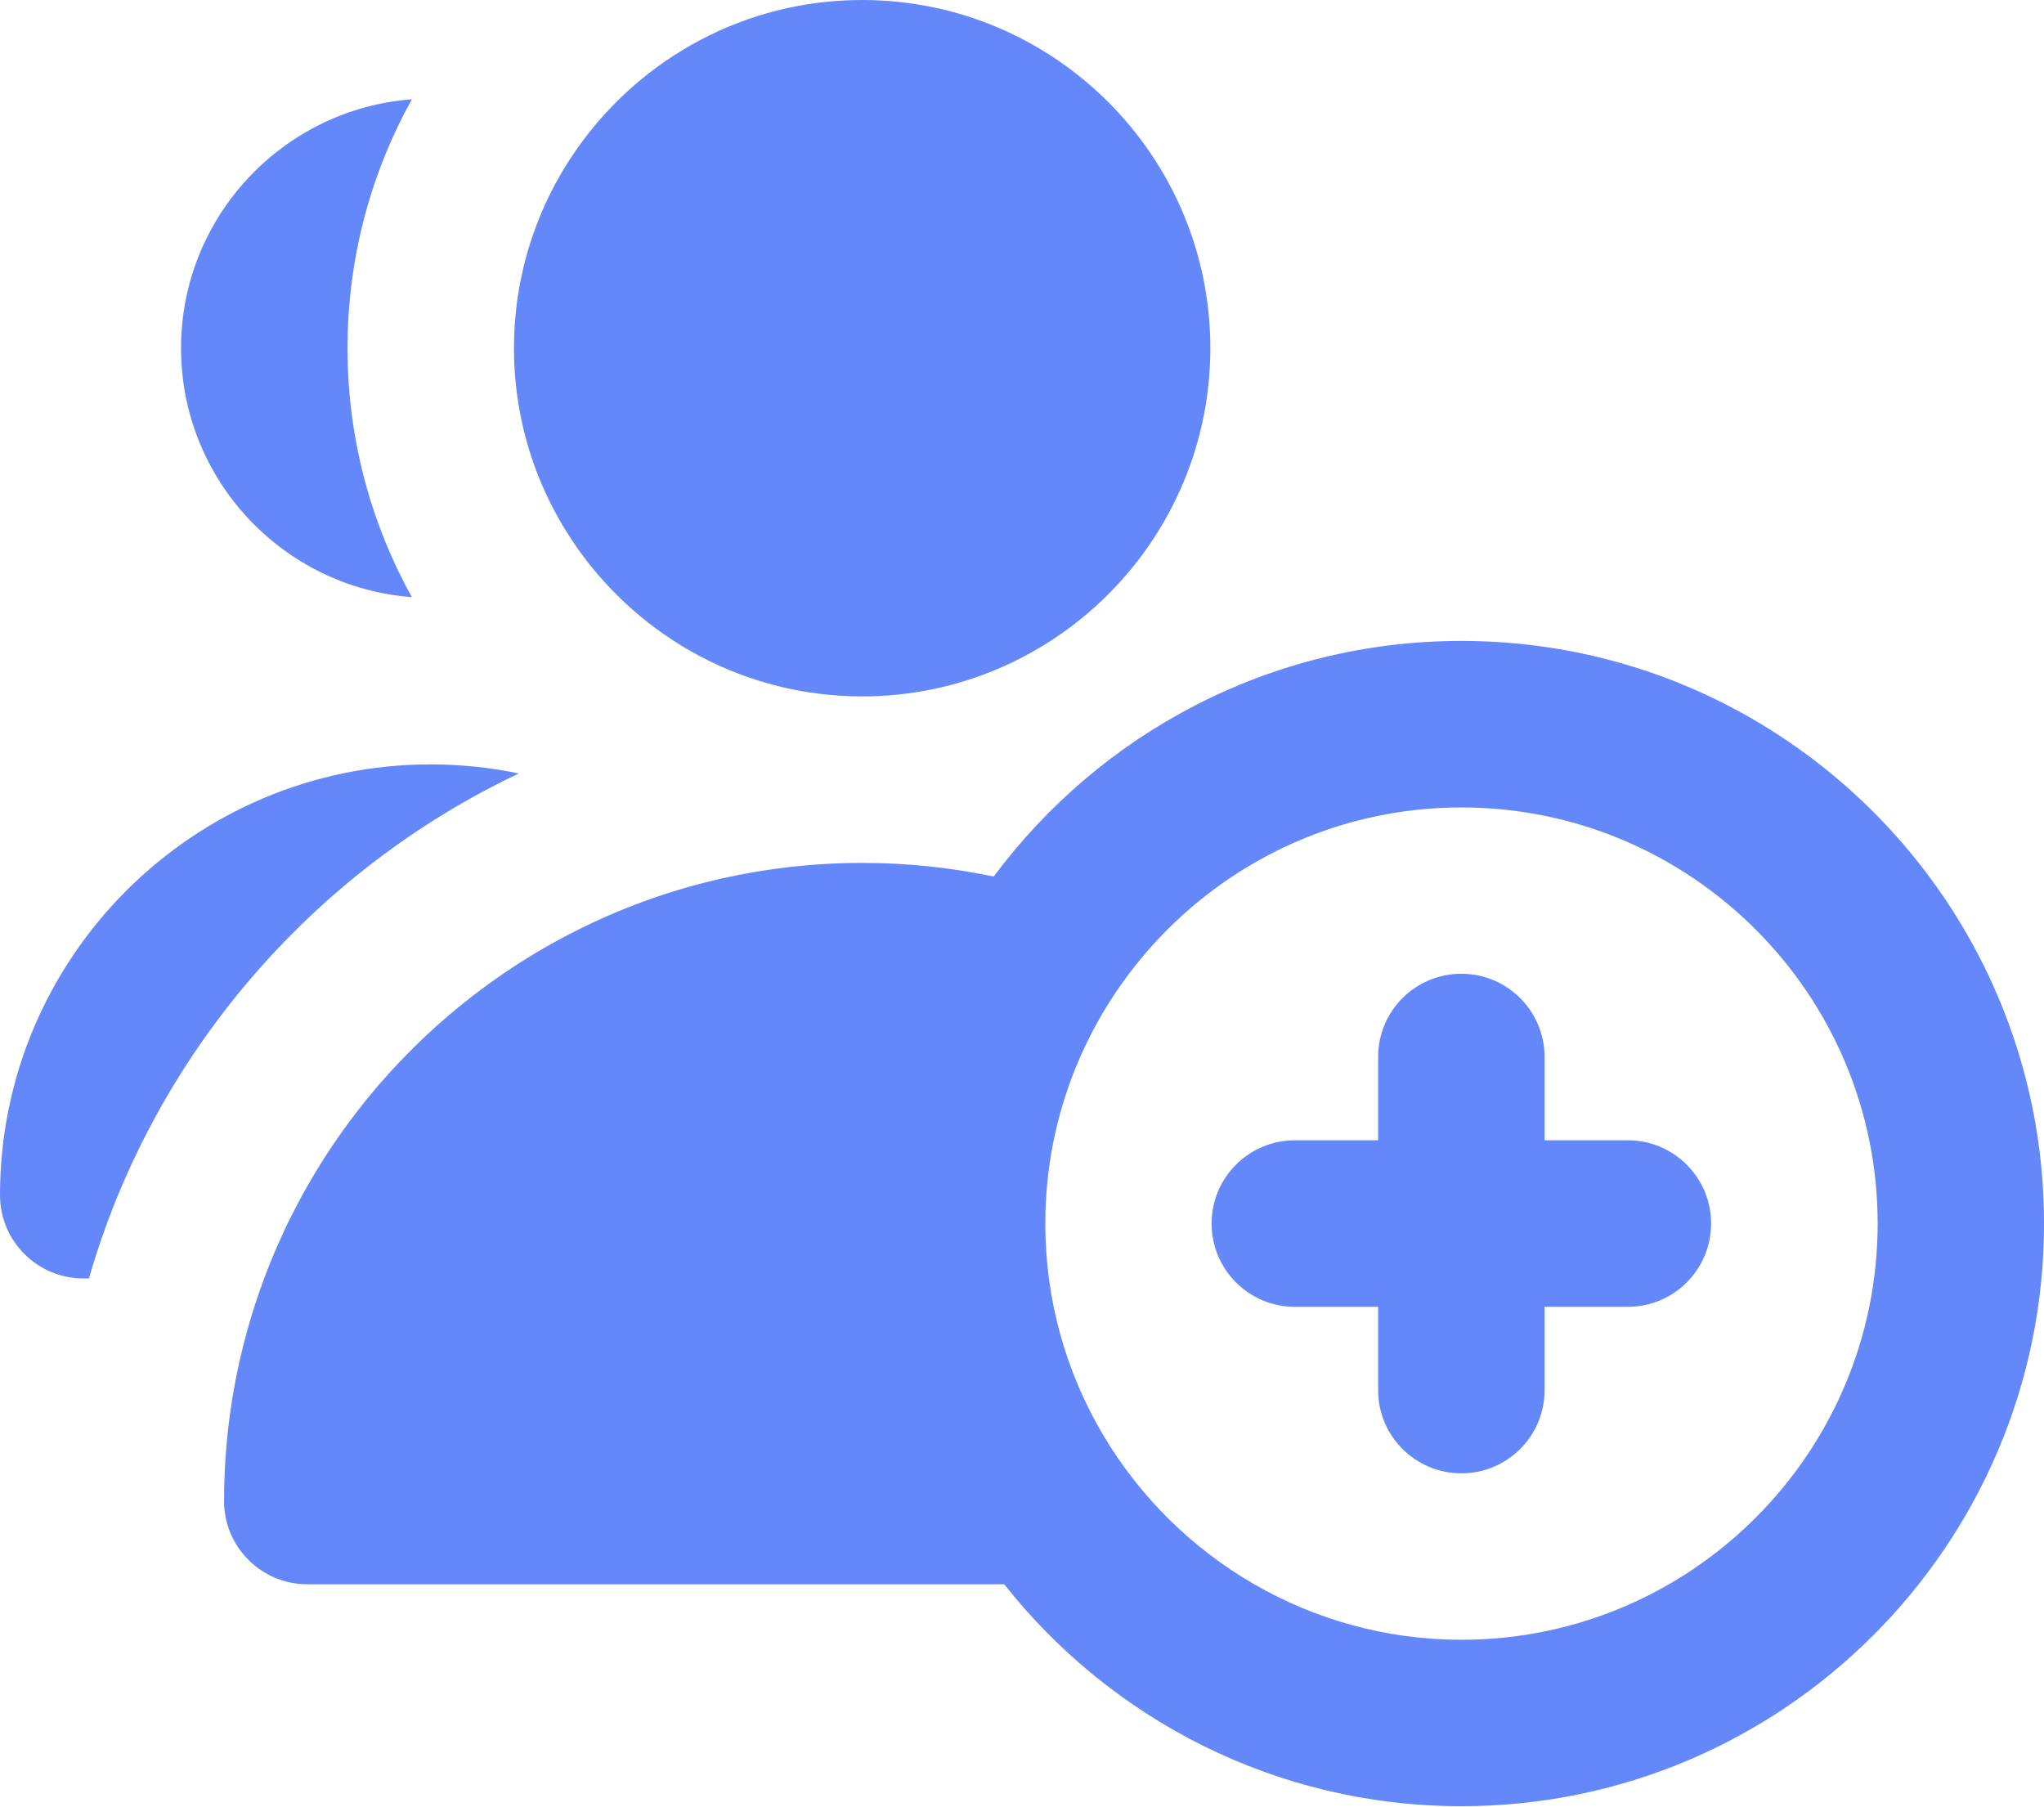
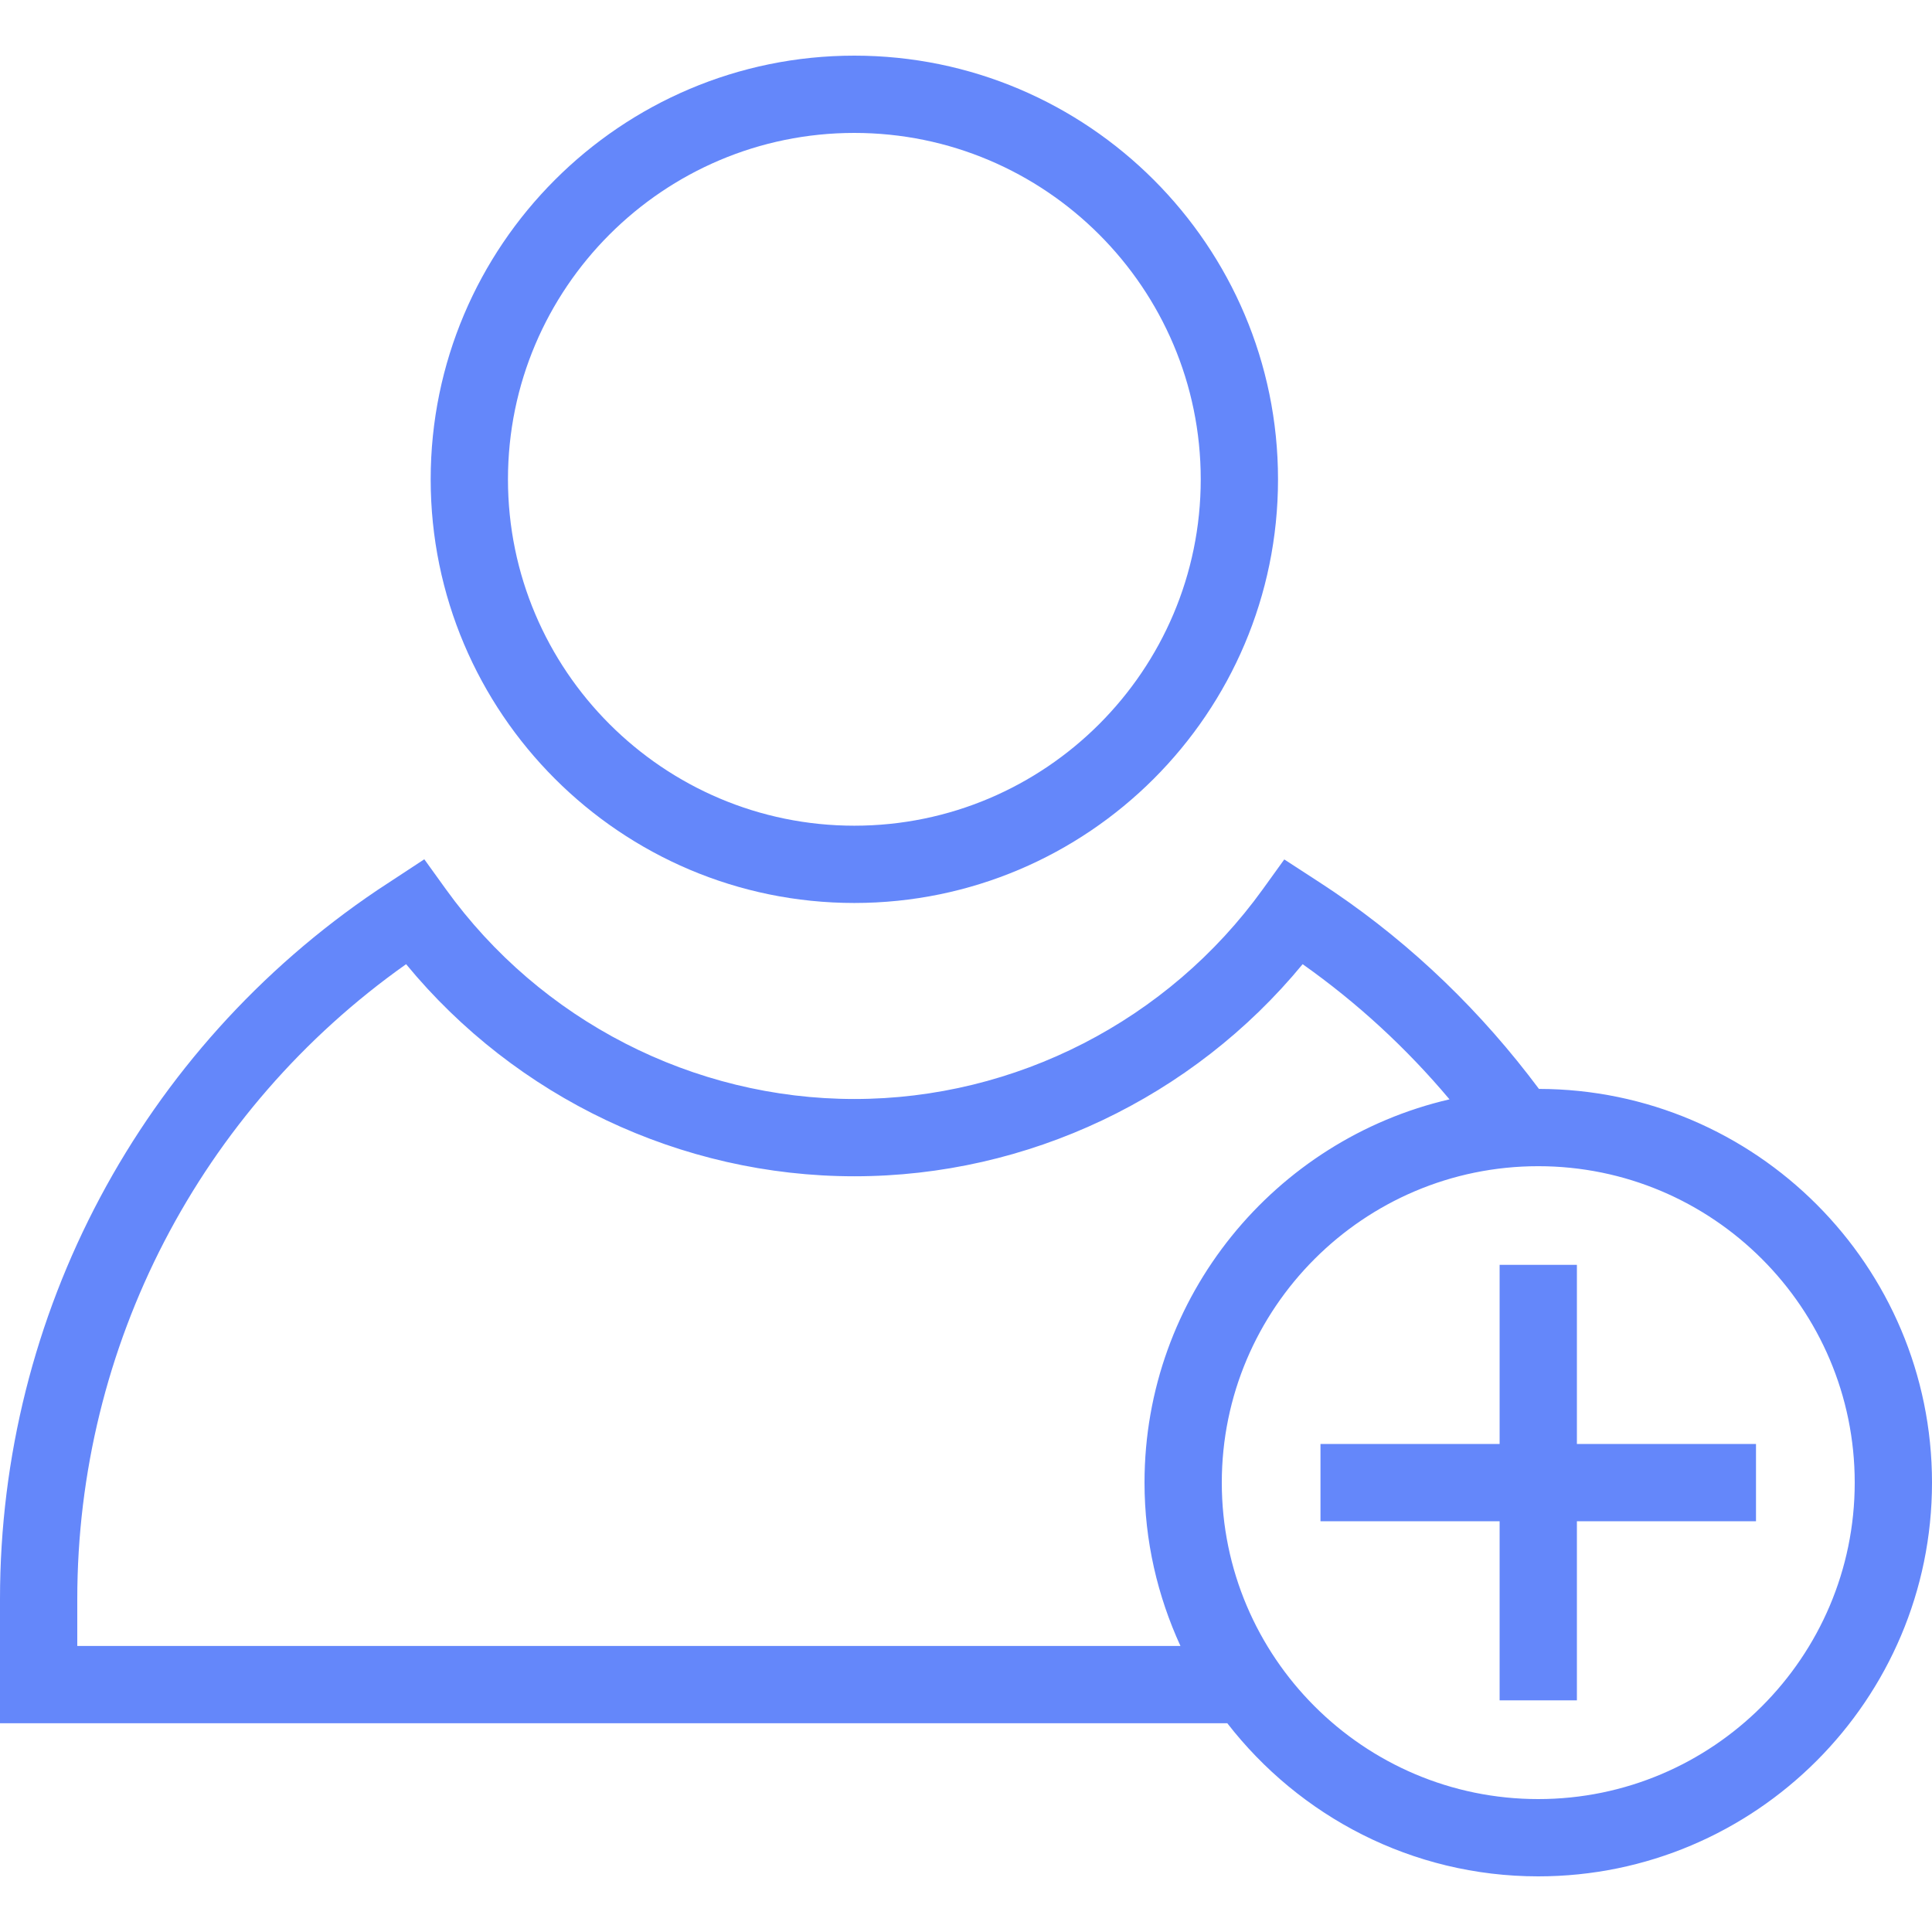
- <svg xmlns="http://www.w3.org/2000/svg" version="1.1" id="Layer_1" x="0px" y="0px" width="56.586px" height="50px" viewBox="0 0 56.586 50" enable-background="new 0 0 56.586 50" xml:space="preserve">
-   <g id="XMLID_91_">
-     <path id="XMLID_92_" fill="#6487FA" d="M45.065,31.566h-2.305v-2.305c0-1.271-1.029-2.305-2.304-2.305s-2.304,1.031-2.304,2.305   v2.305h-2.305c-1.272,0-2.305,1.031-2.305,2.304s1.031,2.306,2.305,2.306h2.305v2.305c0,1.271,1.029,2.304,2.304,2.304   s2.304-1.031,2.304-2.304v-2.305h2.305c1.272,0,2.305-1.031,2.305-2.306C47.37,32.6,46.339,31.566,45.065,31.566z" />
-     <path id="XMLID_93_" fill="#6487FA" d="M40.458,17.742c-5.298,0-10.007,2.567-12.948,6.523c-1.176-0.247-2.394-0.378-3.642-0.378   c-1.328,0-2.621,0.148-3.866,0.427C14.146,25.627,9.38,29.855,7.313,35.389c-0.716,1.92-1.11,3.998-1.11,6.164   c0,1.272,1.032,2.303,2.304,2.303H27.8C30.756,47.596,35.332,50,40.458,50c8.895,0,16.129-7.234,16.129-16.13   C56.587,24.978,49.353,17.742,40.458,17.742z M40.458,45.393c-2.088,0-4.045-0.562-5.736-1.537   c-3.454-1.992-5.784-5.719-5.784-9.984c0-3.072,1.213-5.866,3.182-7.936c2.1-2.206,5.062-3.584,8.34-3.584   c6.353,0,11.521,5.167,11.521,11.52S46.812,45.393,40.458,45.393z" />
-     <path id="XMLID_104_" fill="#6487FA" d="M5.012,9.639c0,3.636,2.822,6.623,6.39,6.891c-1.134-2.043-1.781-4.393-1.781-6.891   s0.646-4.847,1.781-6.89C7.834,3.017,5.012,6.004,5.012,9.639z" />
-     <path id="XMLID_105_" fill="#6487FA" d="M14.362,21.412c-0.794-0.166-1.61-0.252-2.438-0.252C5.349,21.16,0,26.509,0,33.084   c0,1.271,1.032,2.305,2.305,2.305h0.157C4.245,29.209,8.636,24.125,14.362,21.412z" />
-     <path id="XMLID_106_" fill="#6487FA" d="M16.01,4.067c-1.12,1.575-1.781,3.497-1.781,5.572c0,2.075,0.662,3.997,1.781,5.572   c1.748,2.459,4.618,4.067,7.858,4.067c5.315,0,9.639-4.324,9.639-9.639C33.507,4.323,29.184,0,23.868,0   C20.628,0,17.758,1.608,16.01,4.067z" />
+ <svg xmlns="http://www.w3.org/2000/svg" version="1.1" id="Layer_1" x="0px" y="0px" width="50px" height="50px" viewBox="0 0 50 50" enable-background="new 0 0 50 50" xml:space="preserve">
+   <g>
+     <g>
+       <polygon fill="#6487FA" points="40.81,37.37 40.81,32.734 38.81,32.734 38.81,37.37 34.174,37.37 34.174,39.37 38.81,39.37     38.81,44.005 40.81,44.005 40.81,39.37 45.445,39.37 45.445,37.37   " />
+     </g>
+   </g>
+   <g>
+     <g>
+       <path fill="#6487FA" d="M39.828,28.181c-1.479-1.981-3.25-3.702-5.297-5.093c-0.164-0.112-0.495-0.327-0.495-0.327l-0.799-0.519    l-0.557,0.773c-2.447,3.397-6.399,5.427-10.57,5.427c-4.172,0-8.123-2.029-10.57-5.428l-0.559-0.776l-1.209,0.794    C3.653,27.153,0,34.014,0,41.383v3.214h31.762c1.865,2.405,4.775,3.963,8.048,3.963C45.429,48.56,50,43.988,50,38.37    C50,32.757,45.438,28.19,39.828,28.181z M2,42.597v-1.214c0-6.549,3.172-12.656,8.51-16.43c2.844,3.454,7.111,5.489,11.601,5.489    s8.757-2.035,11.601-5.489c1.418,1.002,2.689,2.175,3.801,3.498c-4.515,1.046-7.893,5.092-7.893,9.919    c0,1.509,0.338,2.937,0.93,4.227H2z M39.81,46.56c-4.517,0-8.19-3.674-8.19-8.189c0-4.517,3.674-8.19,8.19-8.19    S48,33.854,48,38.37C48,42.886,44.326,46.56,39.81,46.56z" />
+     </g>
+   </g>
+   <g>
+     <g>
+       <path fill="#6487FA" d="M22.11,1.44c-6.046,0-10.964,4.919-10.964,10.965s4.918,10.964,10.964,10.964s10.965-4.918,10.965-10.964    S28.156,1.44,22.11,1.44z M22.11,21.369c-4.942,0-8.964-4.021-8.964-8.964c0-4.943,4.021-8.965,8.964-8.965    c4.943,0,8.965,4.021,8.965,8.965C31.075,17.348,27.054,21.369,22.11,21.369z" />
+     </g>
  </g>
</svg>
